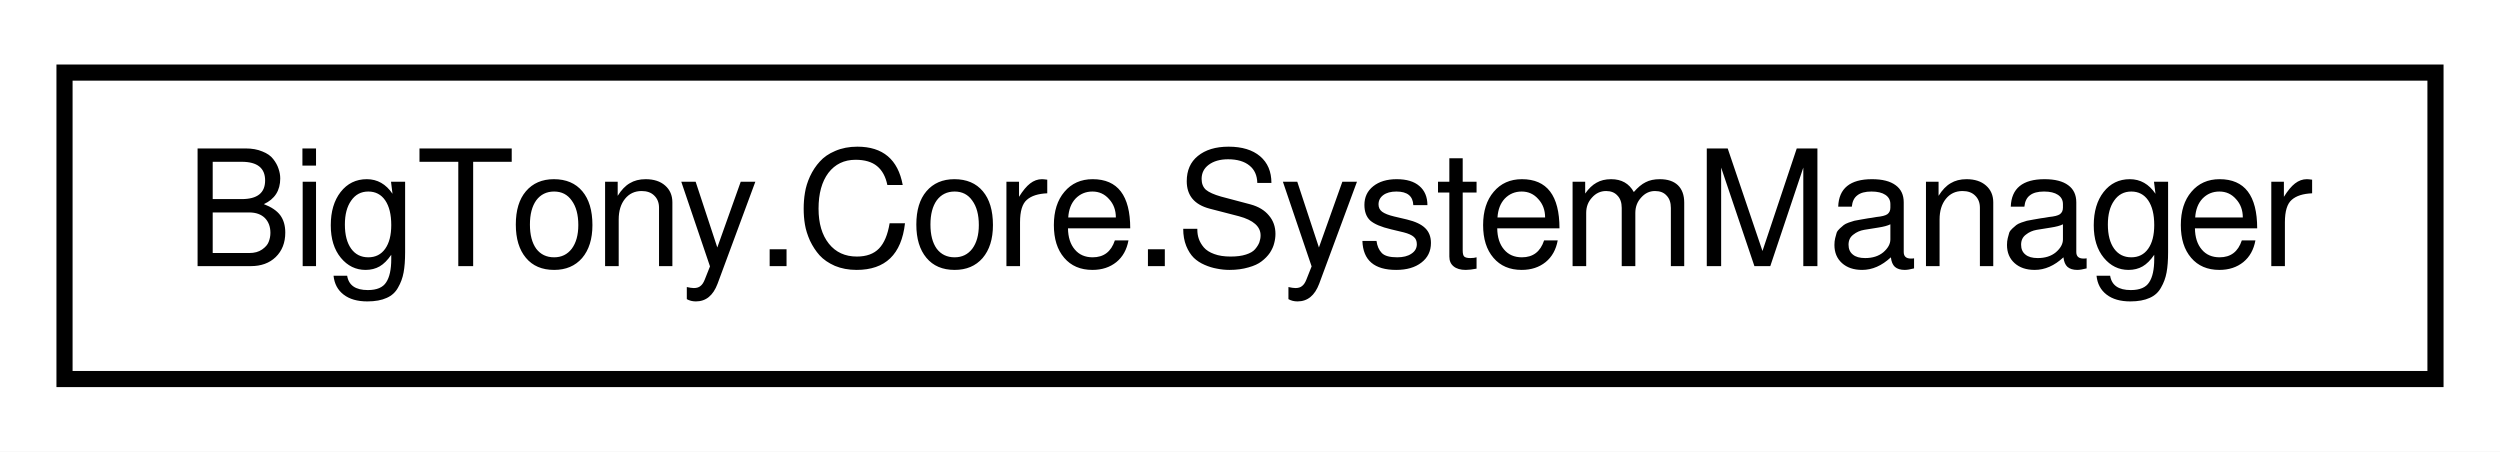
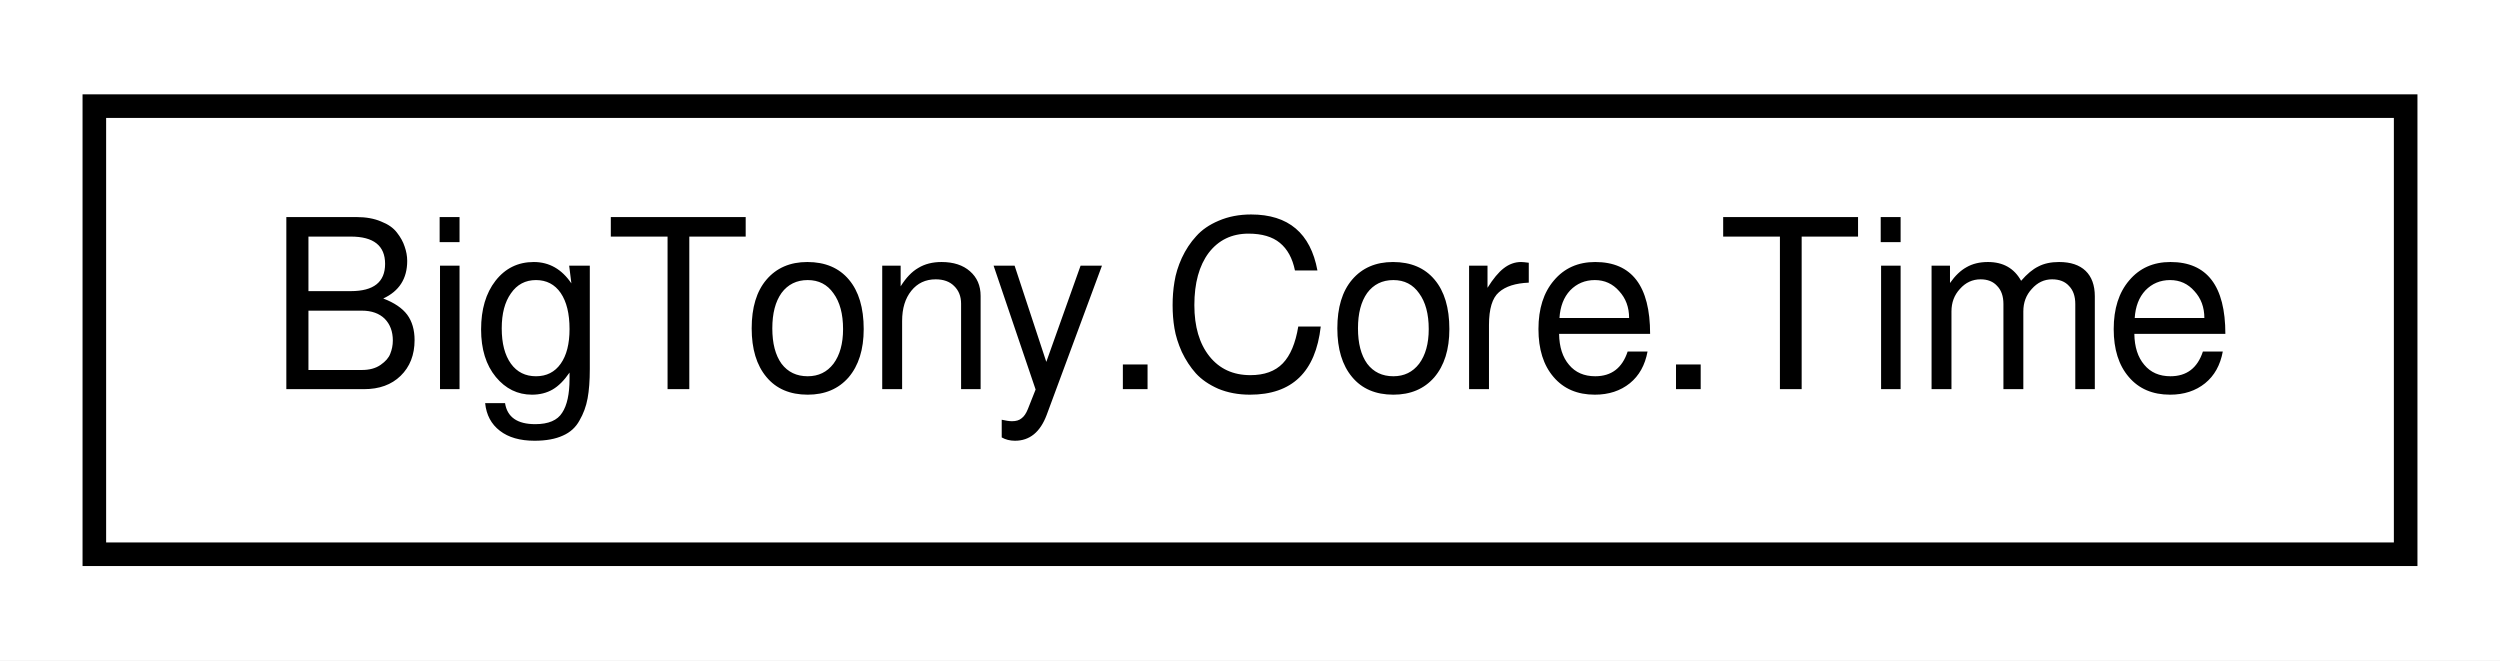
- <svg xmlns="http://www.w3.org/2000/svg" xmlns:xlink="http://www.w3.org/1999/xlink" width="155pt" height="28pt" viewBox="0.00 0.00 155.00 28.00">
+ <svg xmlns="http://www.w3.org/2000/svg" xmlns:xlink="http://www.w3.org/1999/xlink" width="106pt" height="28pt" viewBox="0.00 0.00 106.00 28.00">
  <g id="graph0" class="graph" transform="scale(1 1) rotate(0) translate(4 24)">
-     <polygon fill="white" stroke="transparent" points="-4,4 -4,-24 151,-24 151,4 -4,4" />
+     <polygon fill="white" stroke="transparent" points="-4,4 -4,-24 102,-24 102,4 -4,4" />
    <g id="node1" class="node">
      <g id="a_node1">
-         <a xlink:href="classBigTony_1_1Core_1_1SystemManager.html" target="_top" xlink:title=" ">
-           <polygon fill="white" stroke="black" points="0,-0.5 0,-19.5 147,-19.5 147,-0.5 0,-0.5" />
-           <text text-anchor="middle" x="73.5" y="-7.5" font-family="FreeSans" font-size="10.00">BigTony.Core.SystemManager</text>
+         <a xlink:href="classBigTony_1_1Core_1_1Time.html" target="_top" xlink:title=" ">
+           <polygon fill="white" stroke="black" points="0,-0.5 0,-19.5 98,-19.5 98,-0.5 0,-0.5" />
+           <text text-anchor="middle" x="49" y="-7.5" font-family="FreeSans" font-size="10.00">BigTony.Core.Time</text>
        </a>
      </g>
    </g>
  </g>
</svg>
